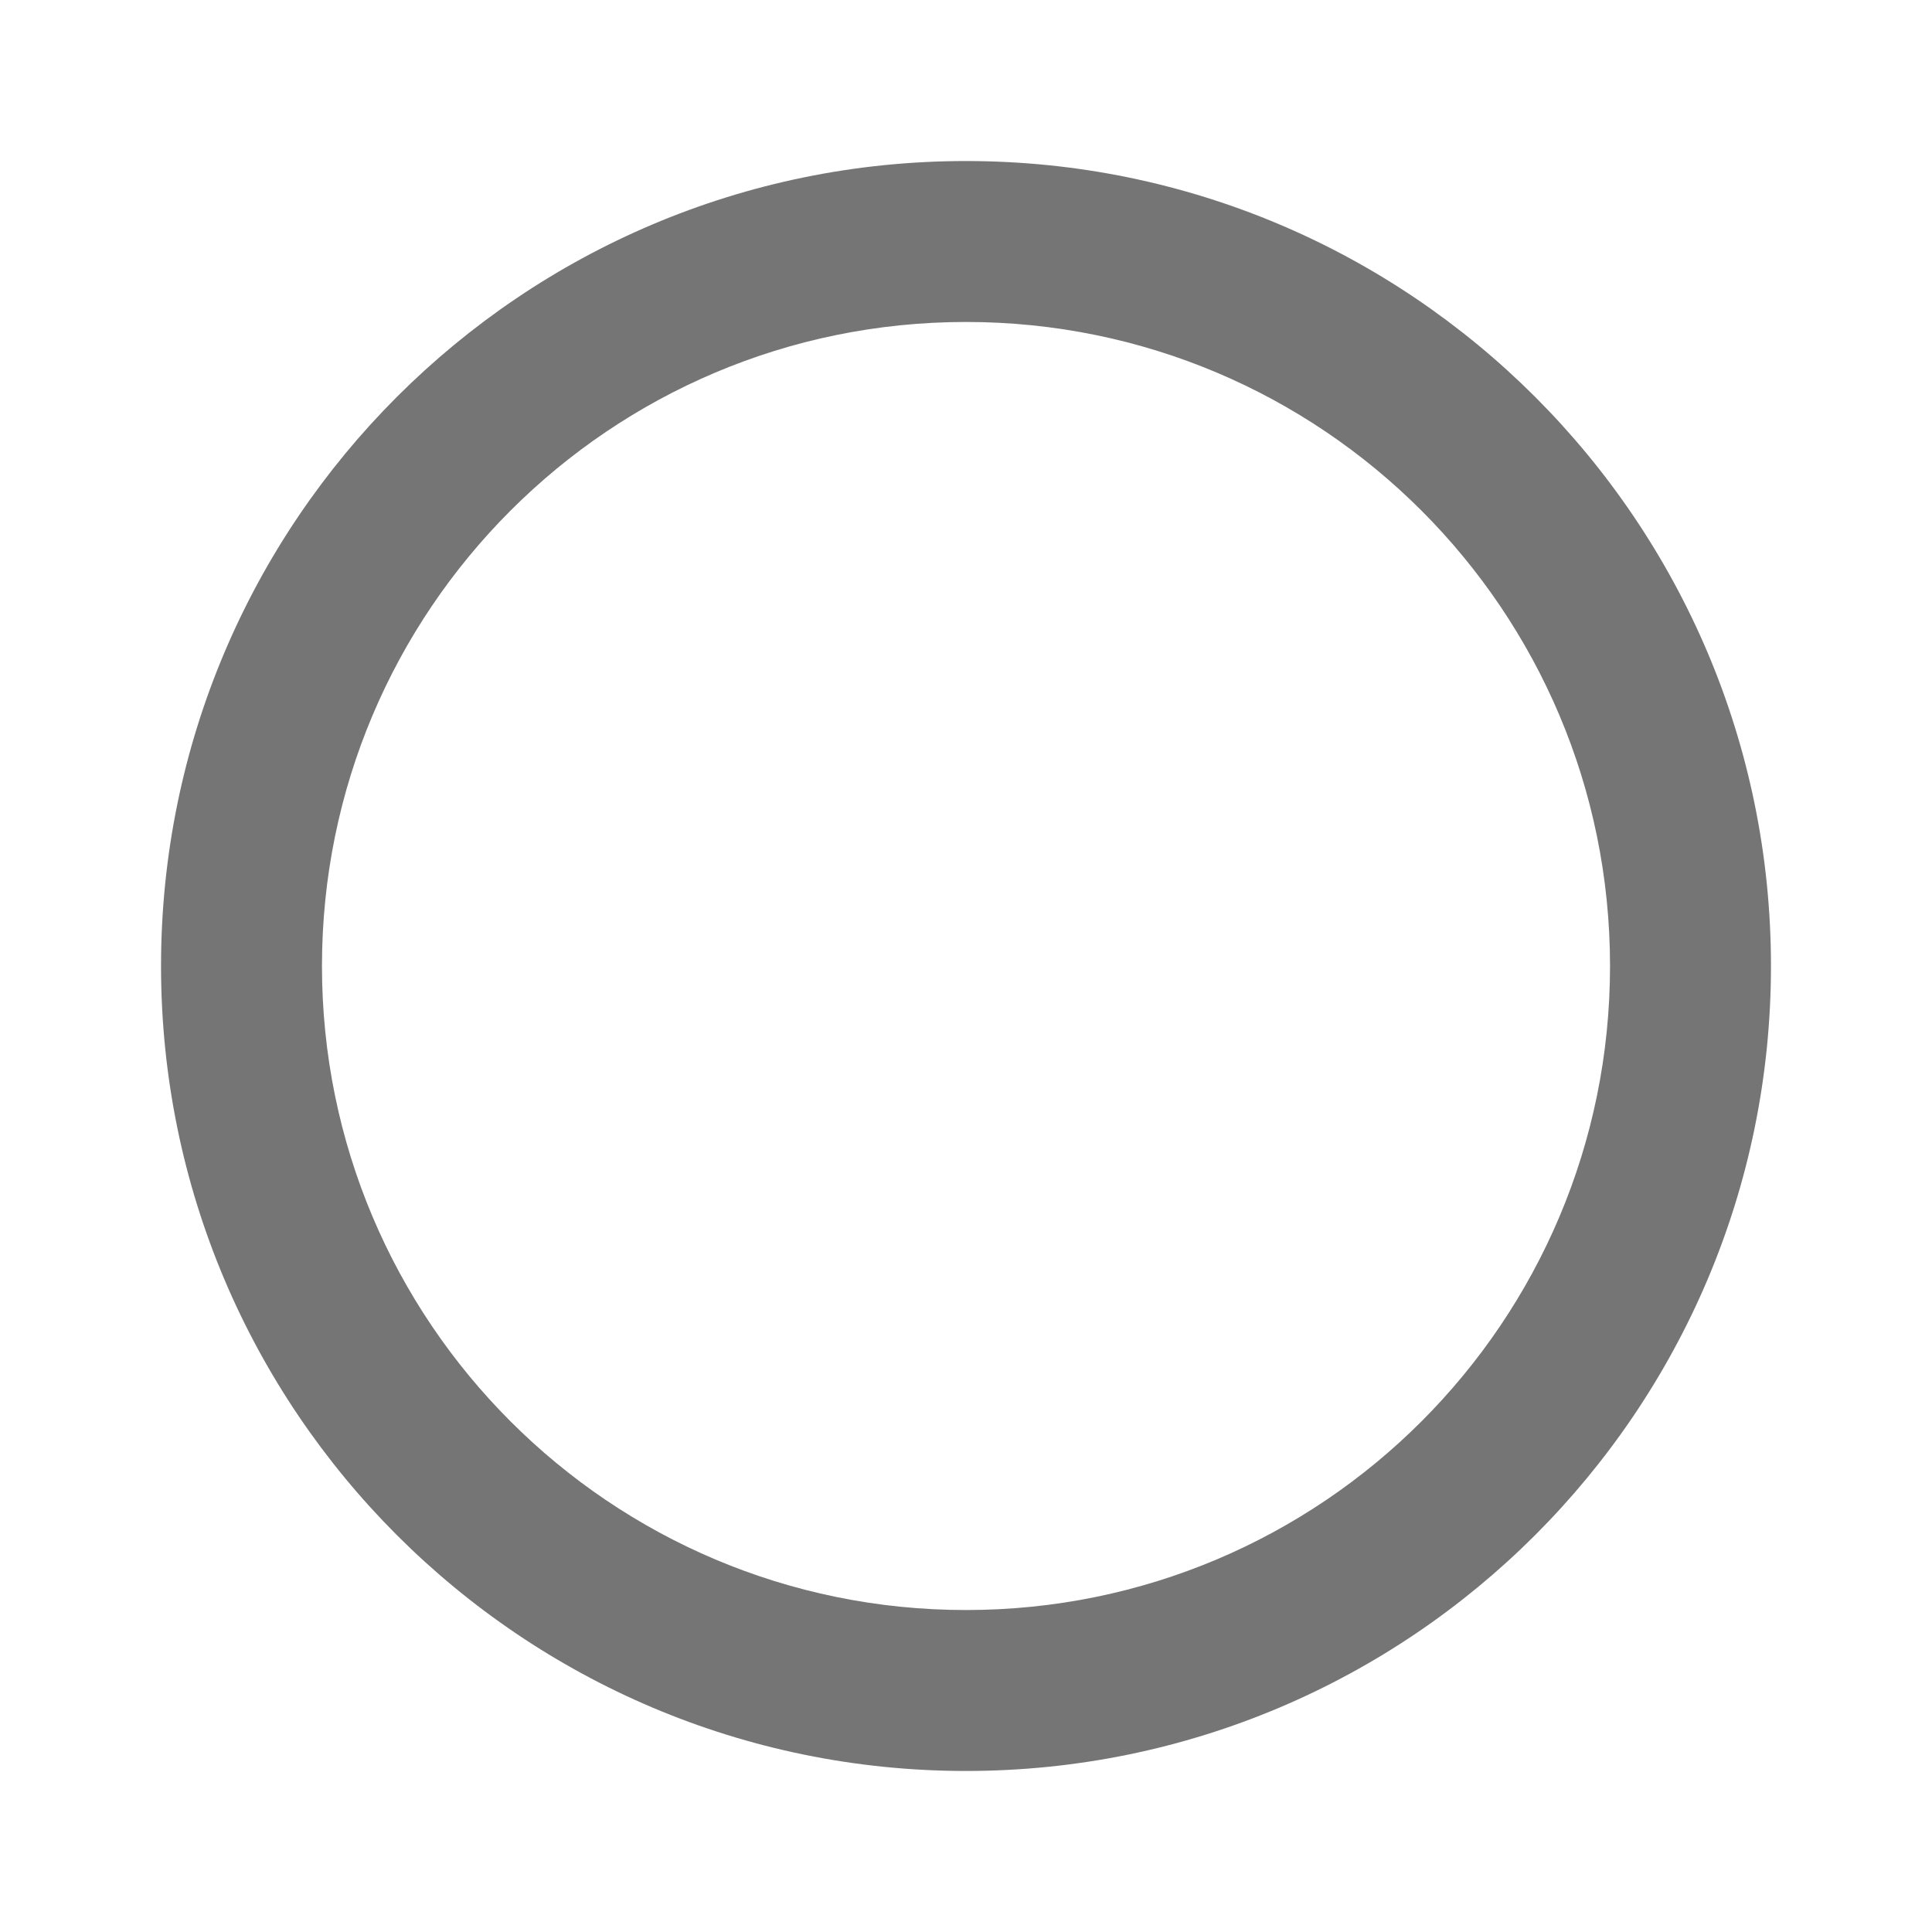
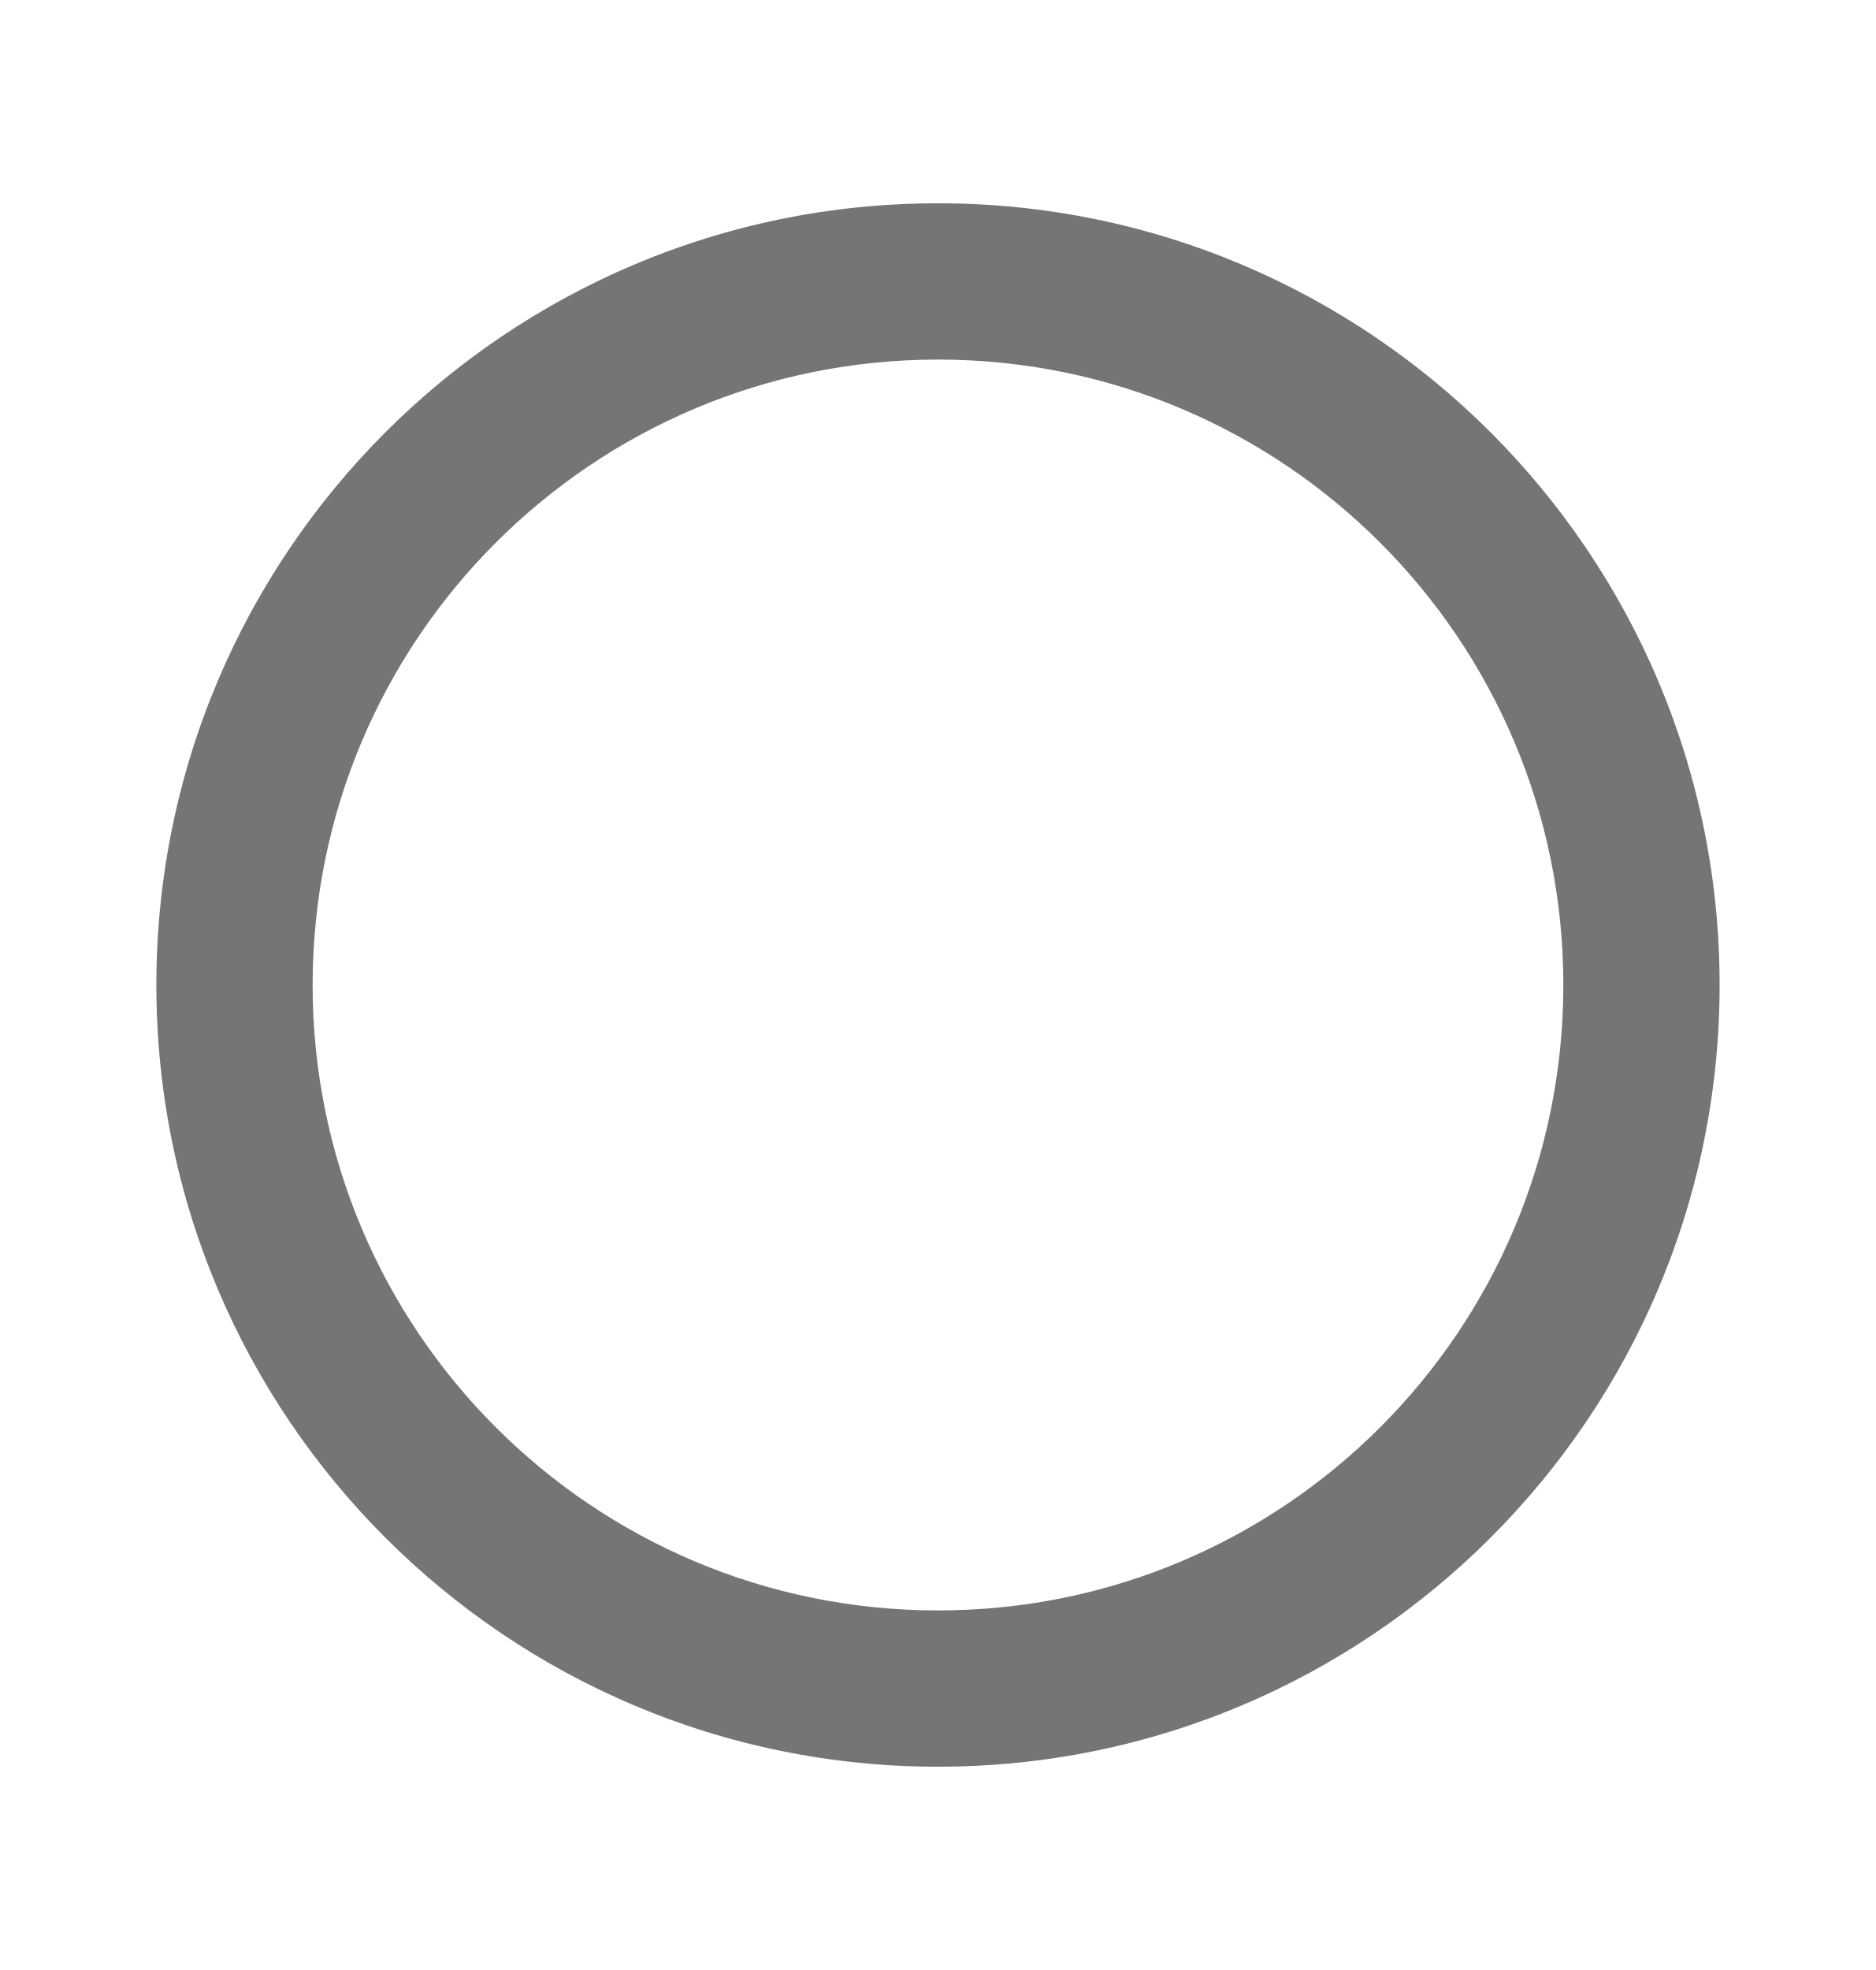
- <svg xmlns="http://www.w3.org/2000/svg" width="20" height="20" viewBox="0 0 20 20" fill="none">
-   <path d="M10 1.667C5.4 1.667 1.667 5.4 1.667 10C1.667 14.6 5.4 18.333 10 18.333C14.6 18.333 18.333 14.6 18.333 10C18.333 5.4 14.6 1.667 10 1.667ZM10 16.667C6.317 16.667 3.333 13.683 3.333 10C3.333 6.317 6.317 3.333 10 3.333C13.683 3.333 16.667 6.317 16.667 10C16.667 13.683 13.683 16.667 10 16.667Z" fill="black" fill-opacity="0.54" />
+ <svg xmlns="http://www.w3.org/2000/svg" width="20" height="21" viewBox="0 0 20 21" fill="none">
+   <path d="M10 2.167C5.4 2.167 1.667 5.9 1.667 10.5C1.667 15.1 5.4 18.833 10 18.833C14.6 18.833 18.333 15.1 18.333 10.5C18.333 5.9 14.6 2.167 10 2.167ZM10 17.167C6.317 17.167 3.333 14.183 3.333 10.5C3.333 6.817 6.317 3.833 10 3.833C13.683 3.833 16.667 6.817 16.667 10.5C16.667 14.183 13.683 17.167 10 17.167Z" fill="black" fill-opacity="0.54" />
</svg>
